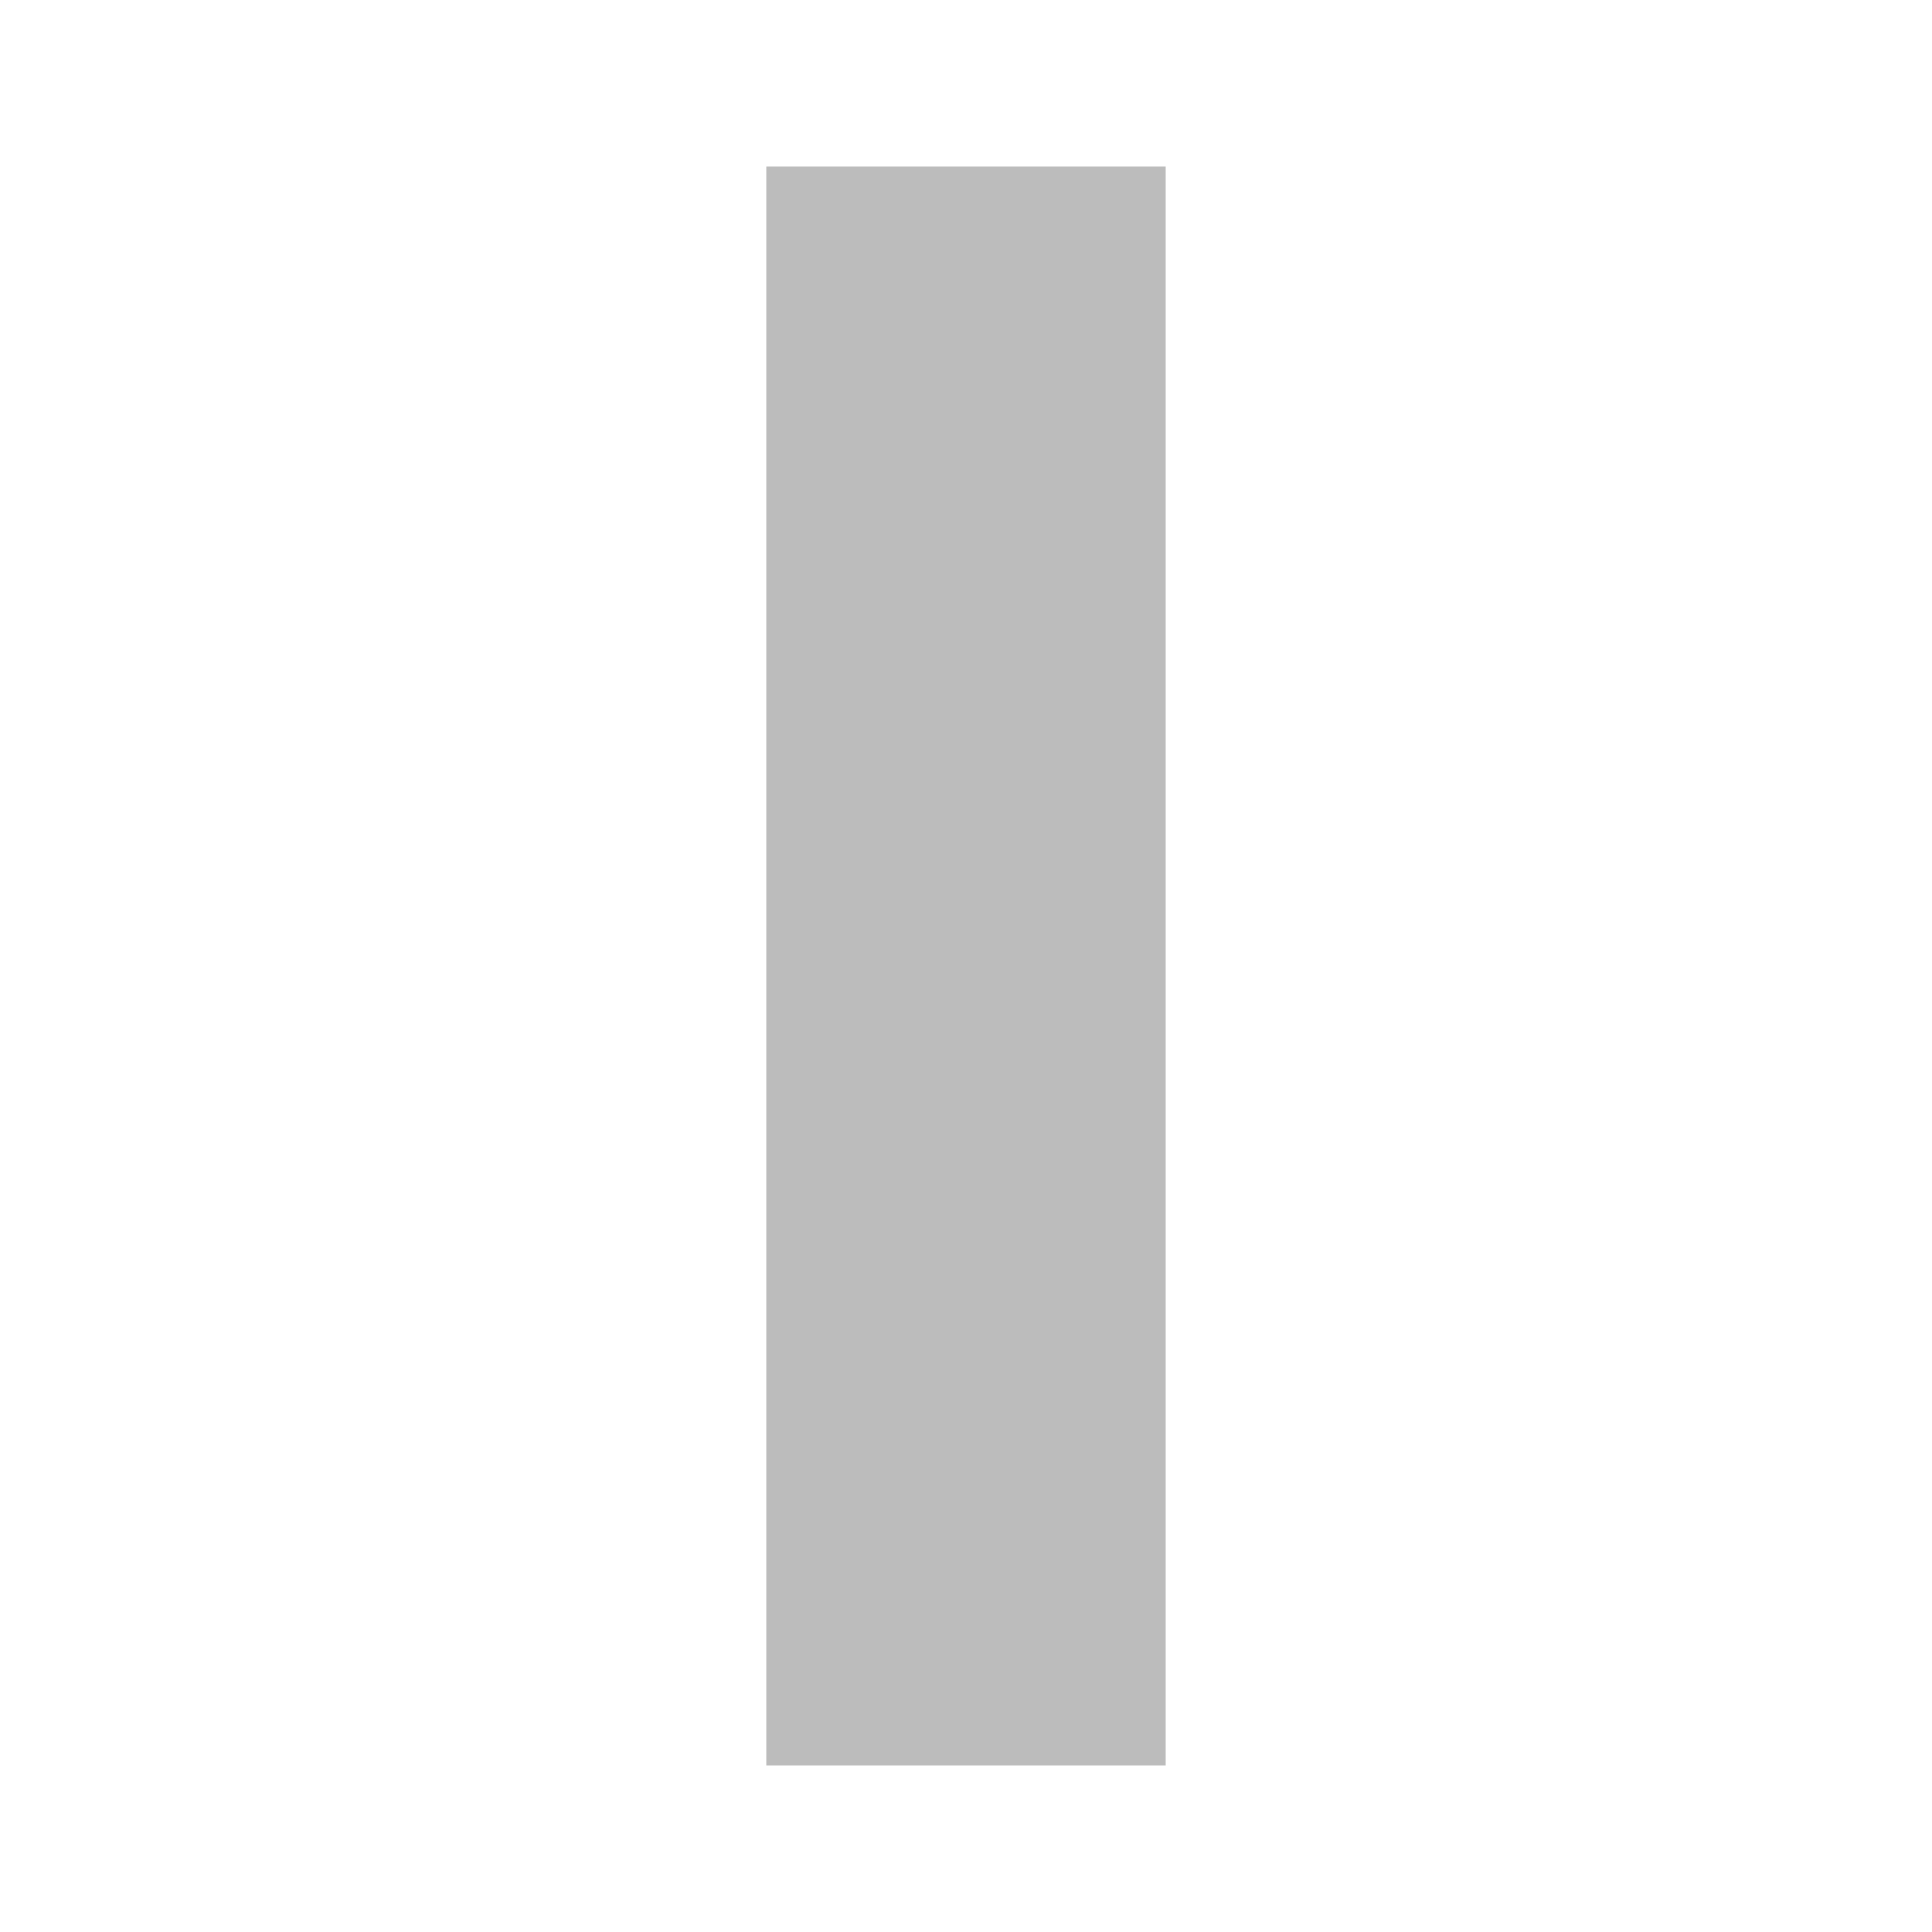
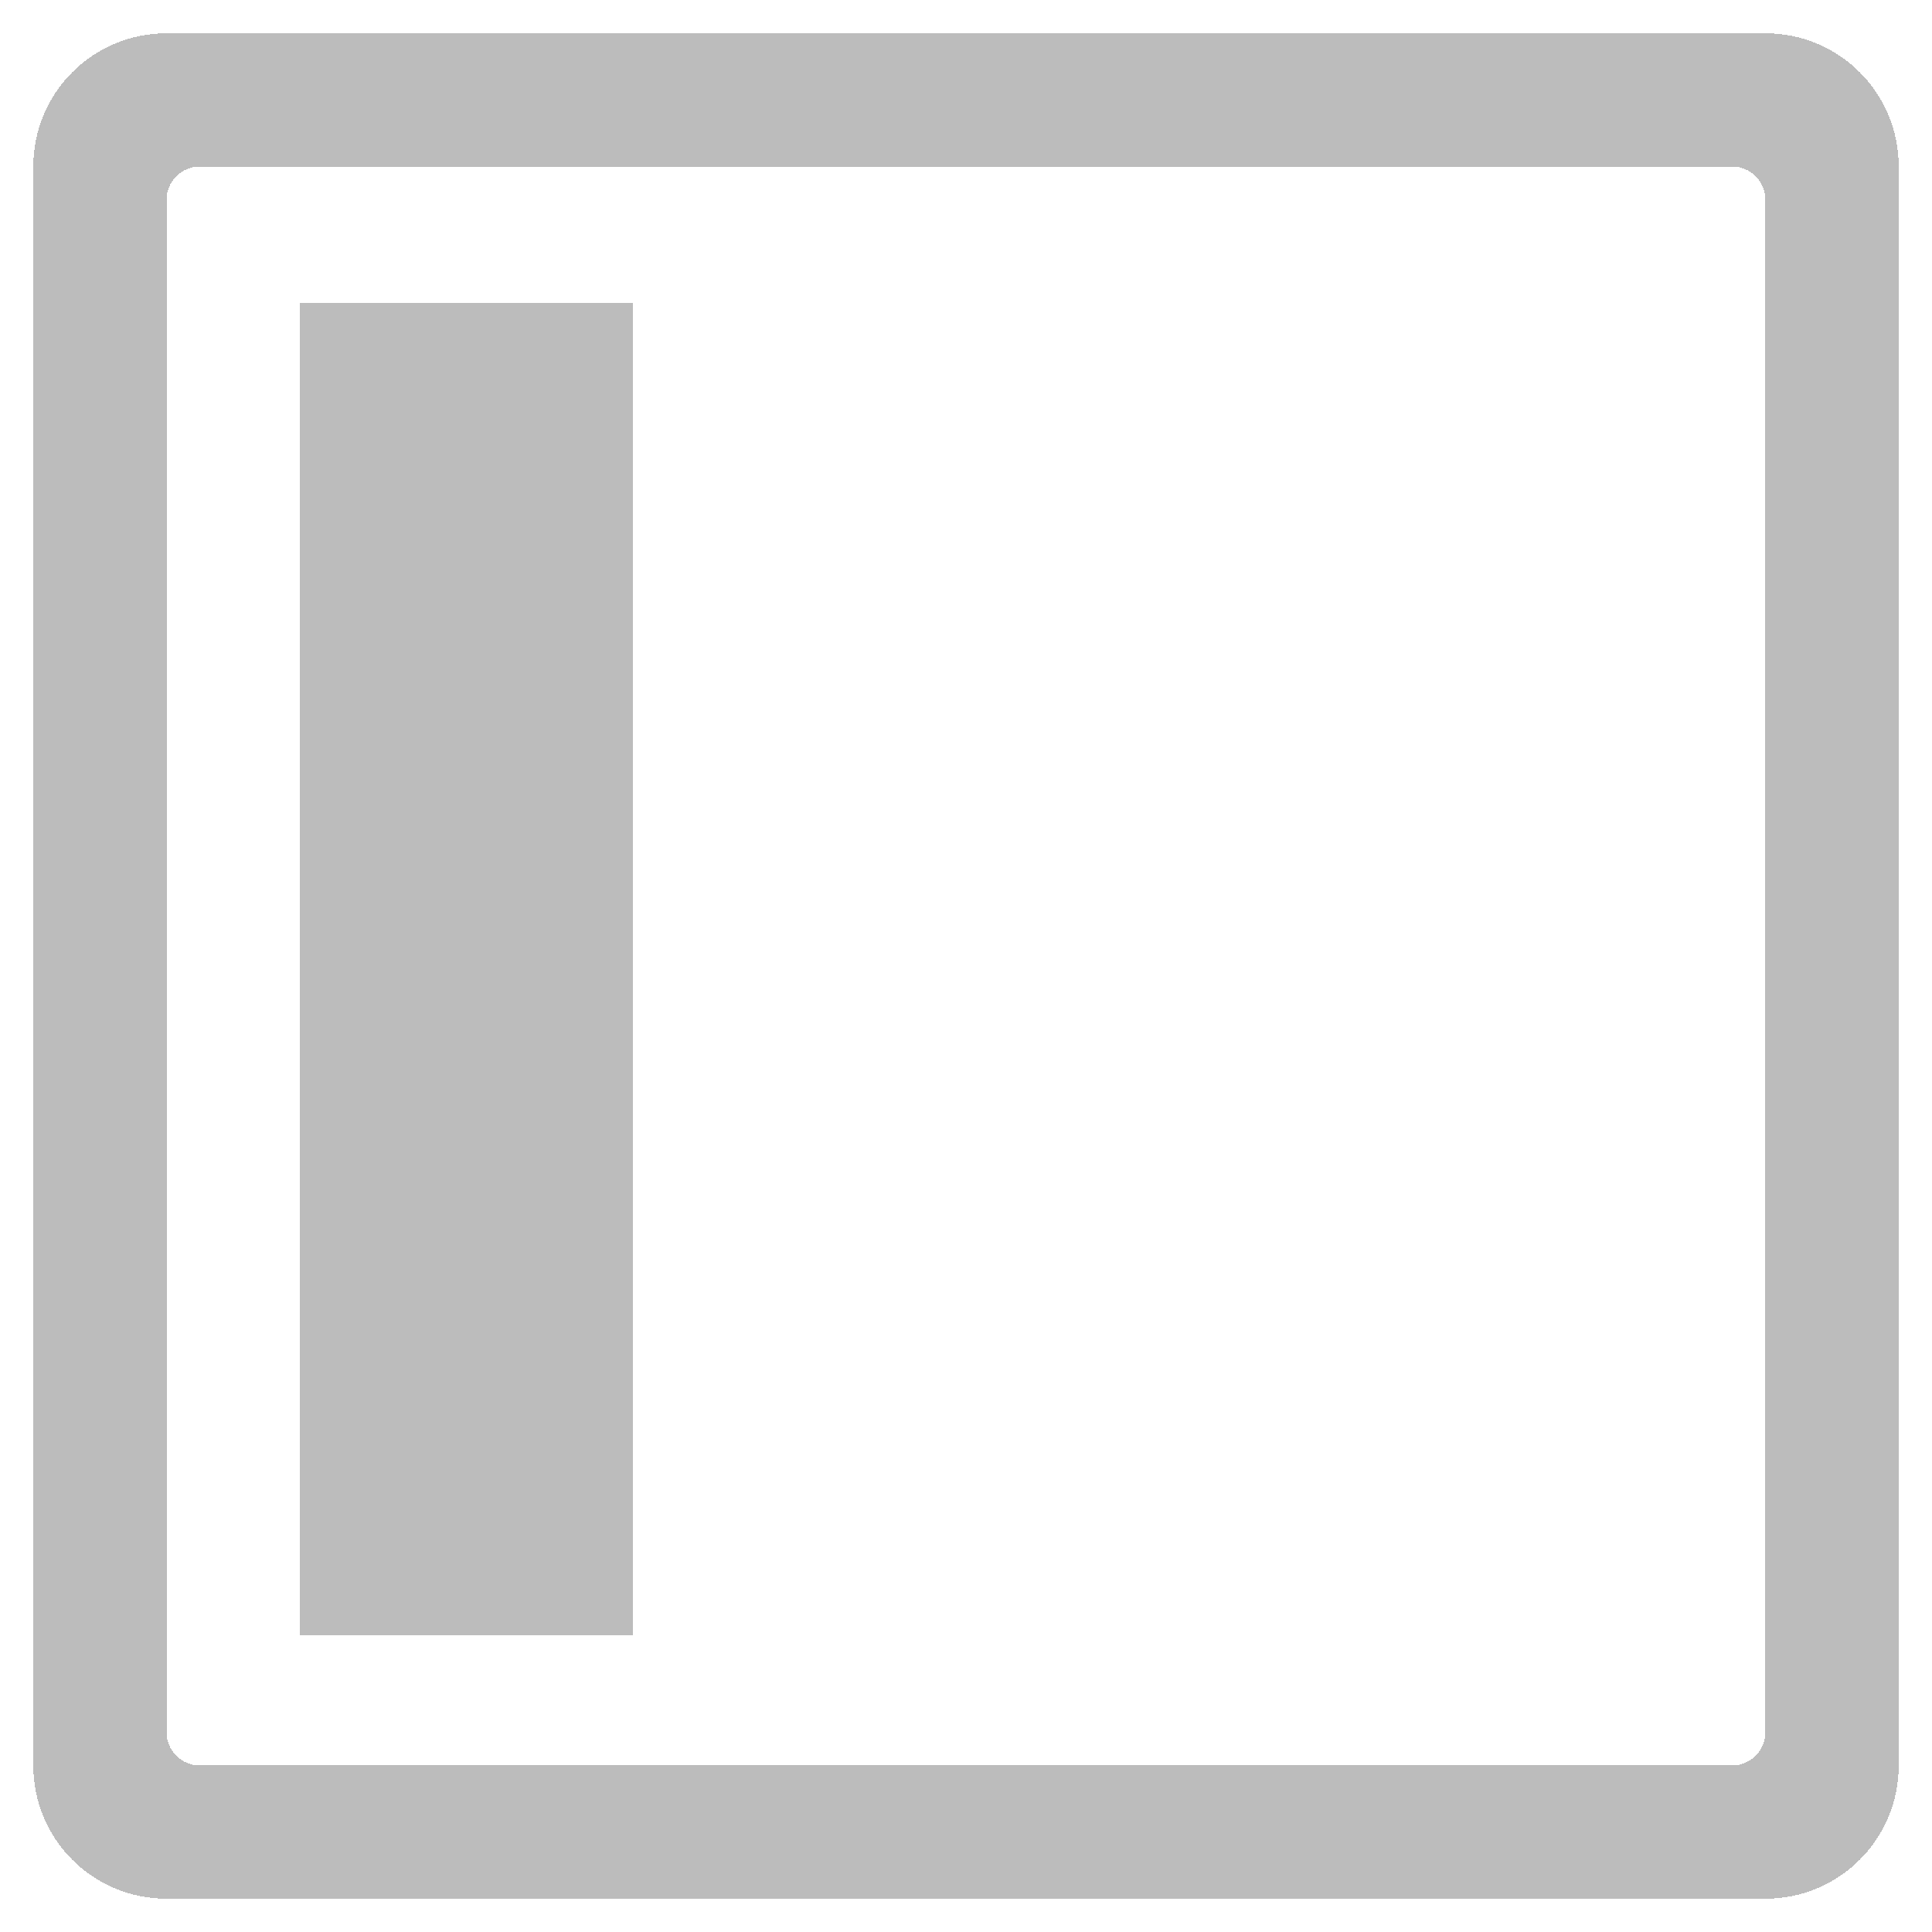
- <svg xmlns="http://www.w3.org/2000/svg" width="145mm" height="145mm" viewBox="0 0 145 145" version="1.1" id="svg8">
+ <svg xmlns="http://www.w3.org/2000/svg" id="svg8" version="1.1" viewBox="0 0 145 145" height="145mm" width="145mm" shape-rendering="crispEdges">
  <defs id="defs2" />
-   <g style="fill:#bcbcbc;fill-opacity:1" transform="matrix(1.5,0,0,1.5,-83.93839,-44.39524)" id="layer1">
-     <path d="M 94.292,37.93 H 114.292 V 117.93 H 94.292 Z" style="fill:#bcbcbc;fill-opacity:1;stroke-width:0.265" id="path868" />
+   <path style="fill:#bcbcbc;fill-opacity:1;stroke-width:1" d="M 47.244 9.449 C 26.306 9.449 9.449 26.306 9.449 47.244 L 9.449 500.787 C 9.449 521.726 26.306 538.582 47.244 538.582 L 500.787 538.582 C 521.726 538.582 538.582 521.726 538.582 500.787 L 538.582 47.244 C 538.582 26.306 521.726 9.449 500.787 9.449 L 47.244 9.449 z M 56.693 47.244 L 491.338 47.244 C 496.573 47.244 500.787 51.459 500.787 56.693 L 500.787 491.338 C 500.787 496.573 496.573 500.787 491.338 500.787 L 56.693 500.787 C 51.459 500.787 47.244 496.573 47.244 491.338 L 47.244 56.693 C 47.244 51.459 51.459 47.244 56.693 47.244 z " transform="scale(0.2645833)" id="rect822" />
+   <g style="fill:#bcbcbc;fill-opacity:1" transform="matrix(1.25,0,0,1.25,-95.36533,-24.6627)" id="g824">
+     <path d="M 94.292,37.93 H 114.292 V 117.93 H 94.292 Z" style="fill:#bcbcbc;fill-opacity:1;stroke-width:0.265" id="path822" />
  </g>
</svg>
